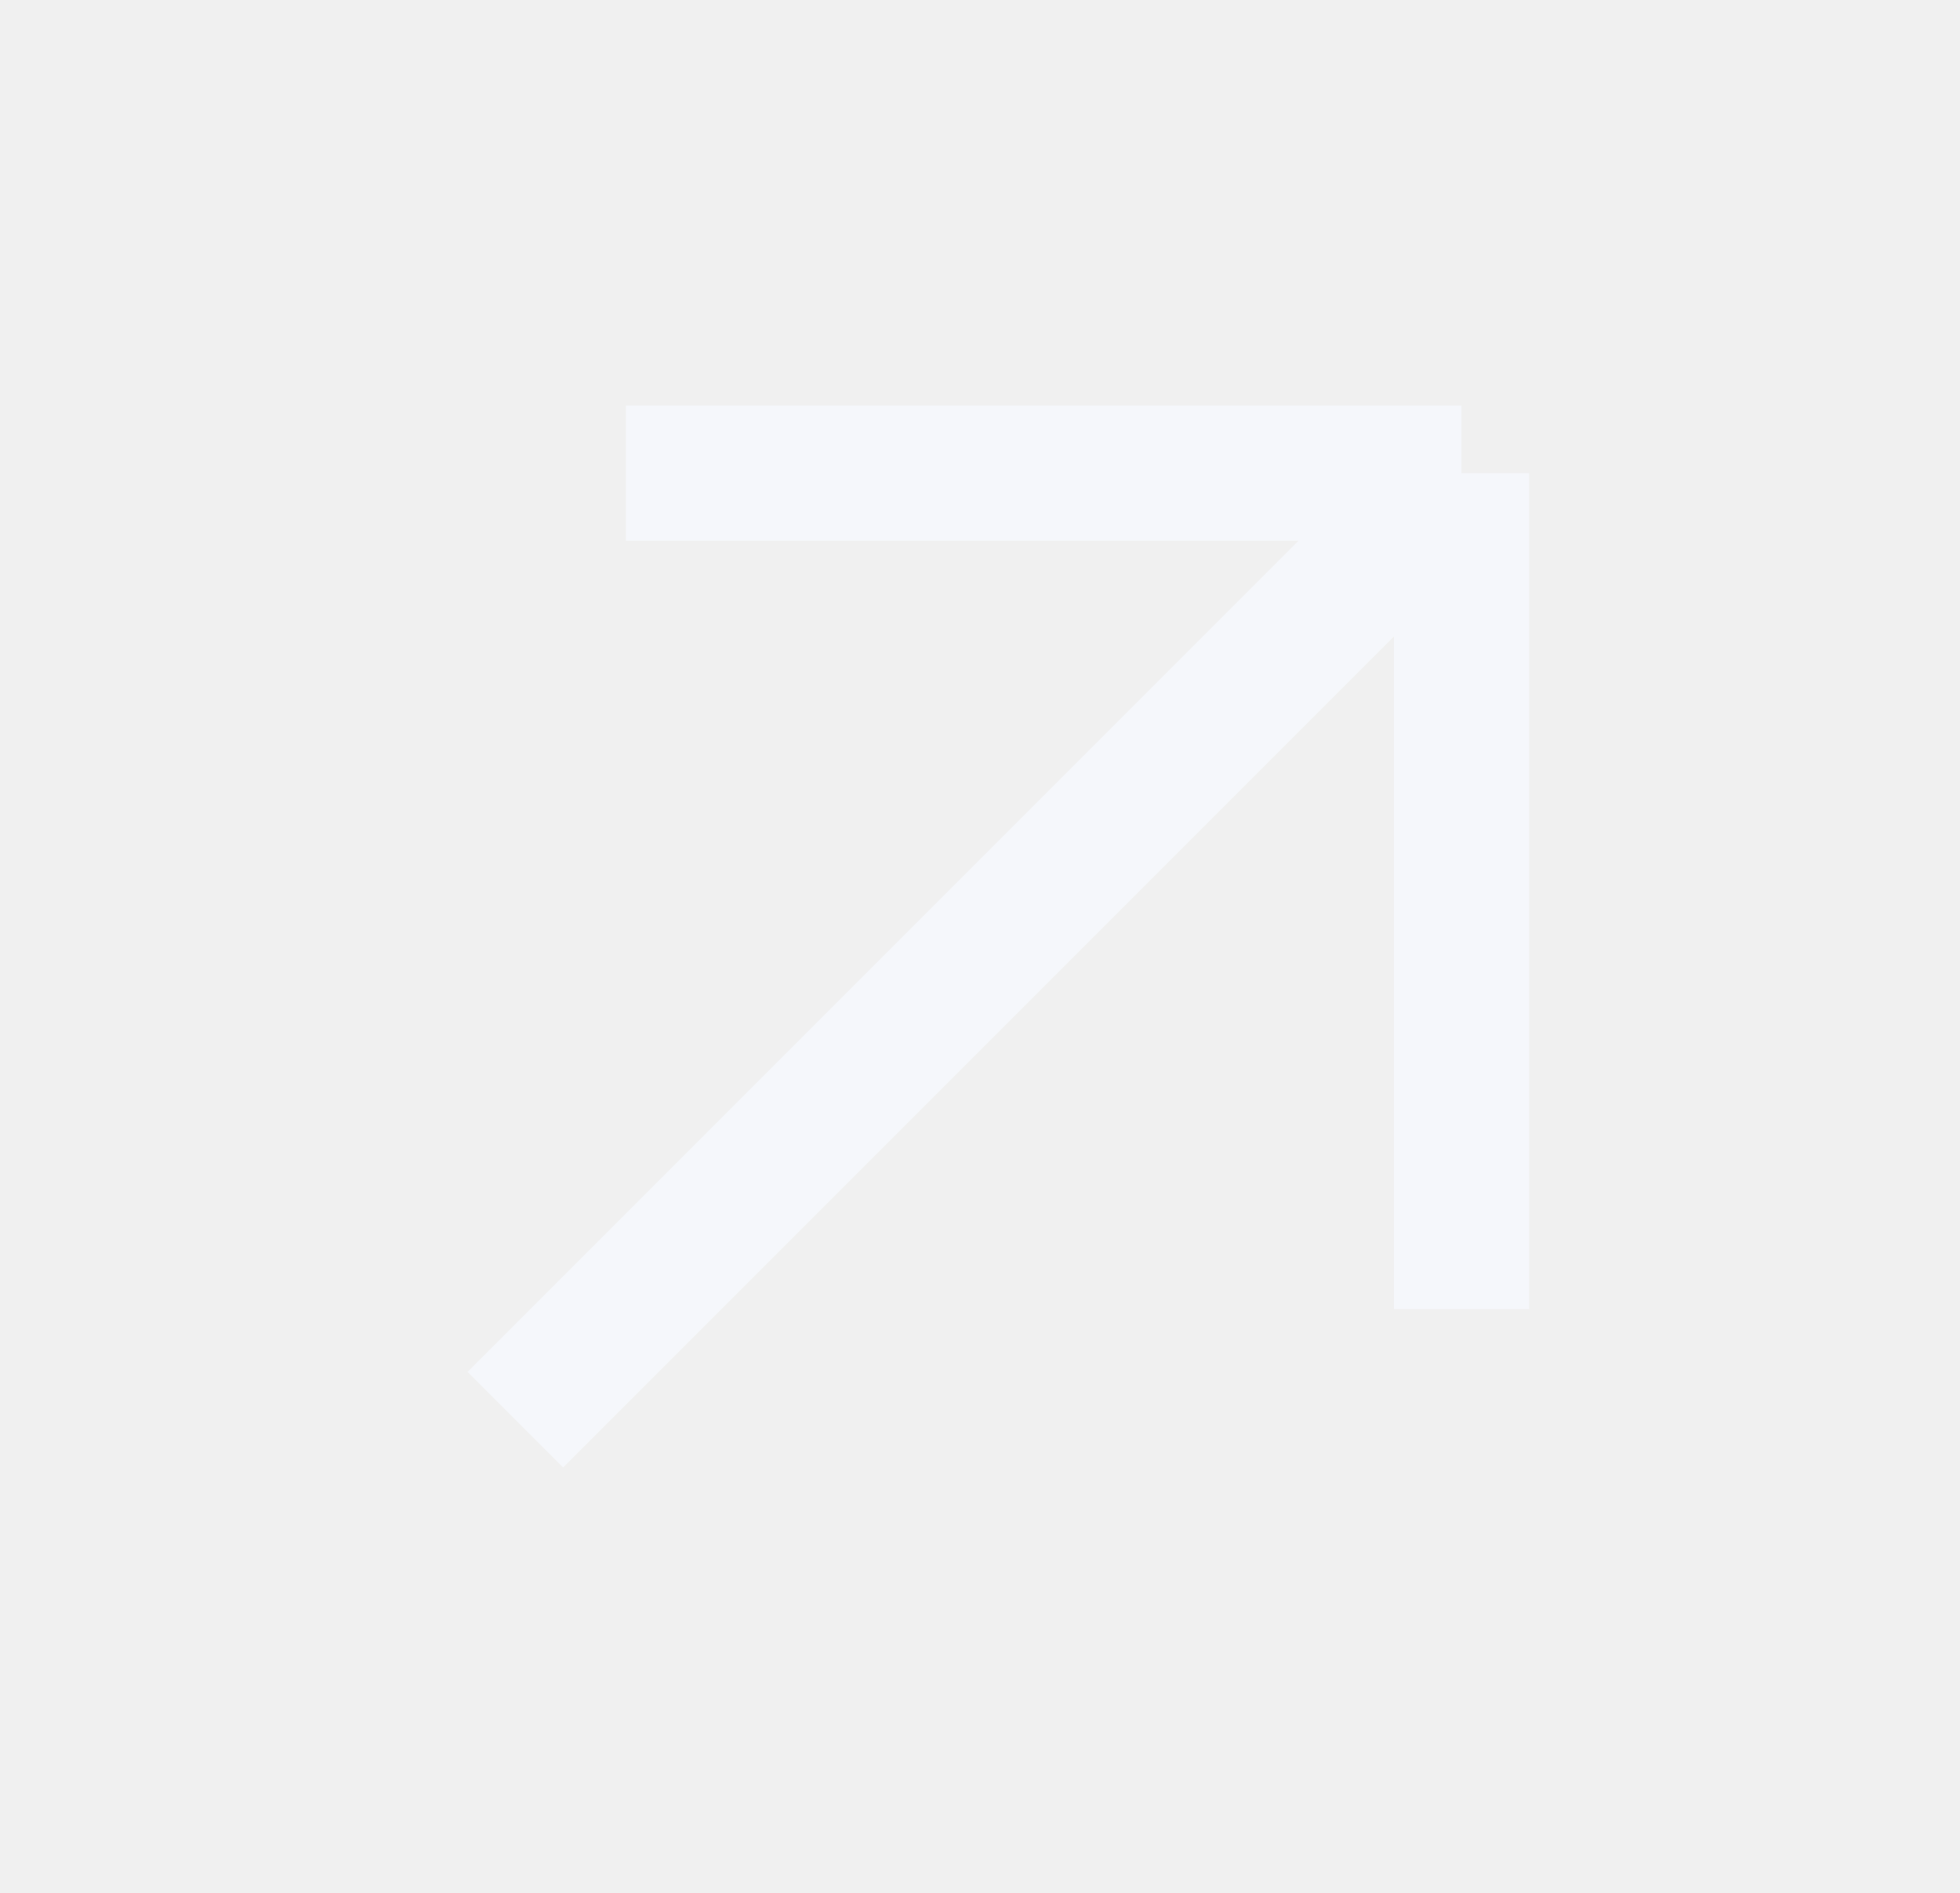
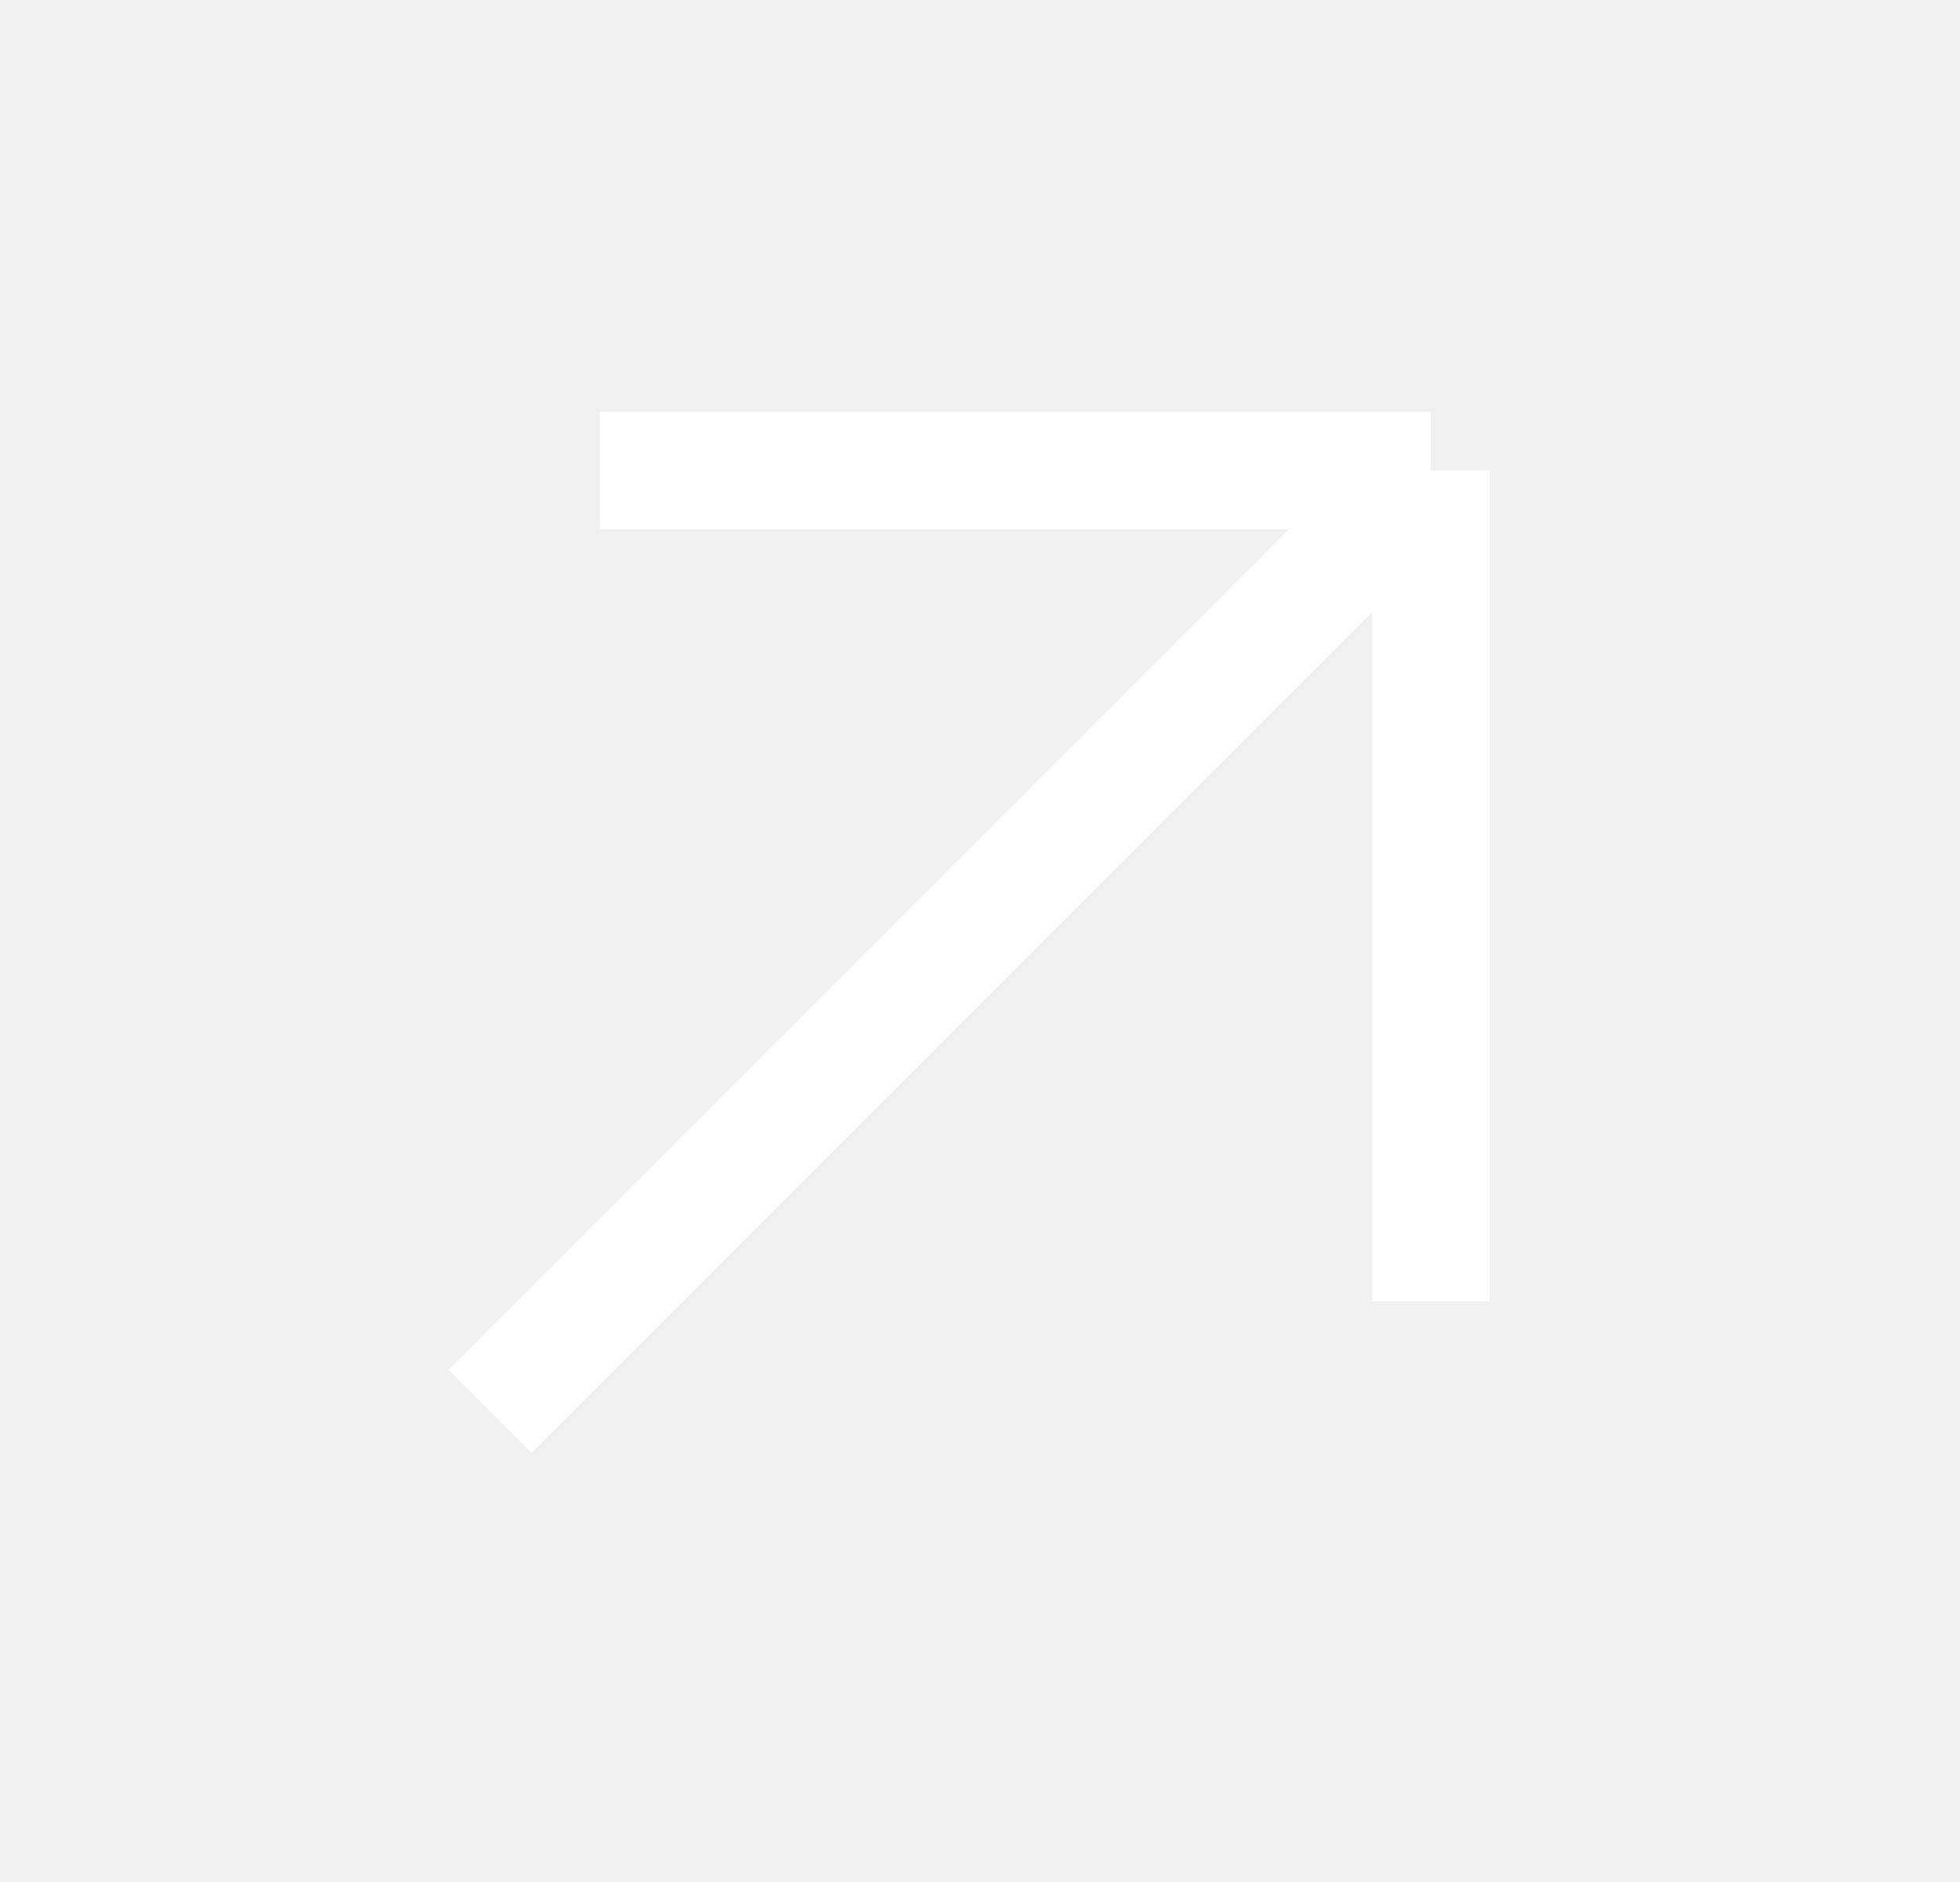
- <svg xmlns="http://www.w3.org/2000/svg" width="29" height="28" viewBox="0 0 29 28" fill="none">
-   <path d="M9.261 7H21.625M21.625 7V19.364M21.625 7L7.625 21" stroke="#F5F7FB" stroke-width="2" stroke-linejoin="round" />
+ <svg xmlns="http://www.w3.org/2000/svg" width="25" height="24" viewBox="0 0 25 24" fill="none">
+   <path d="M7.653 6H18.25M18.25 6V16.597M18.25 6L6.25 18" stroke="white" stroke-width="1.5" stroke-linejoin="round" />
</svg>
